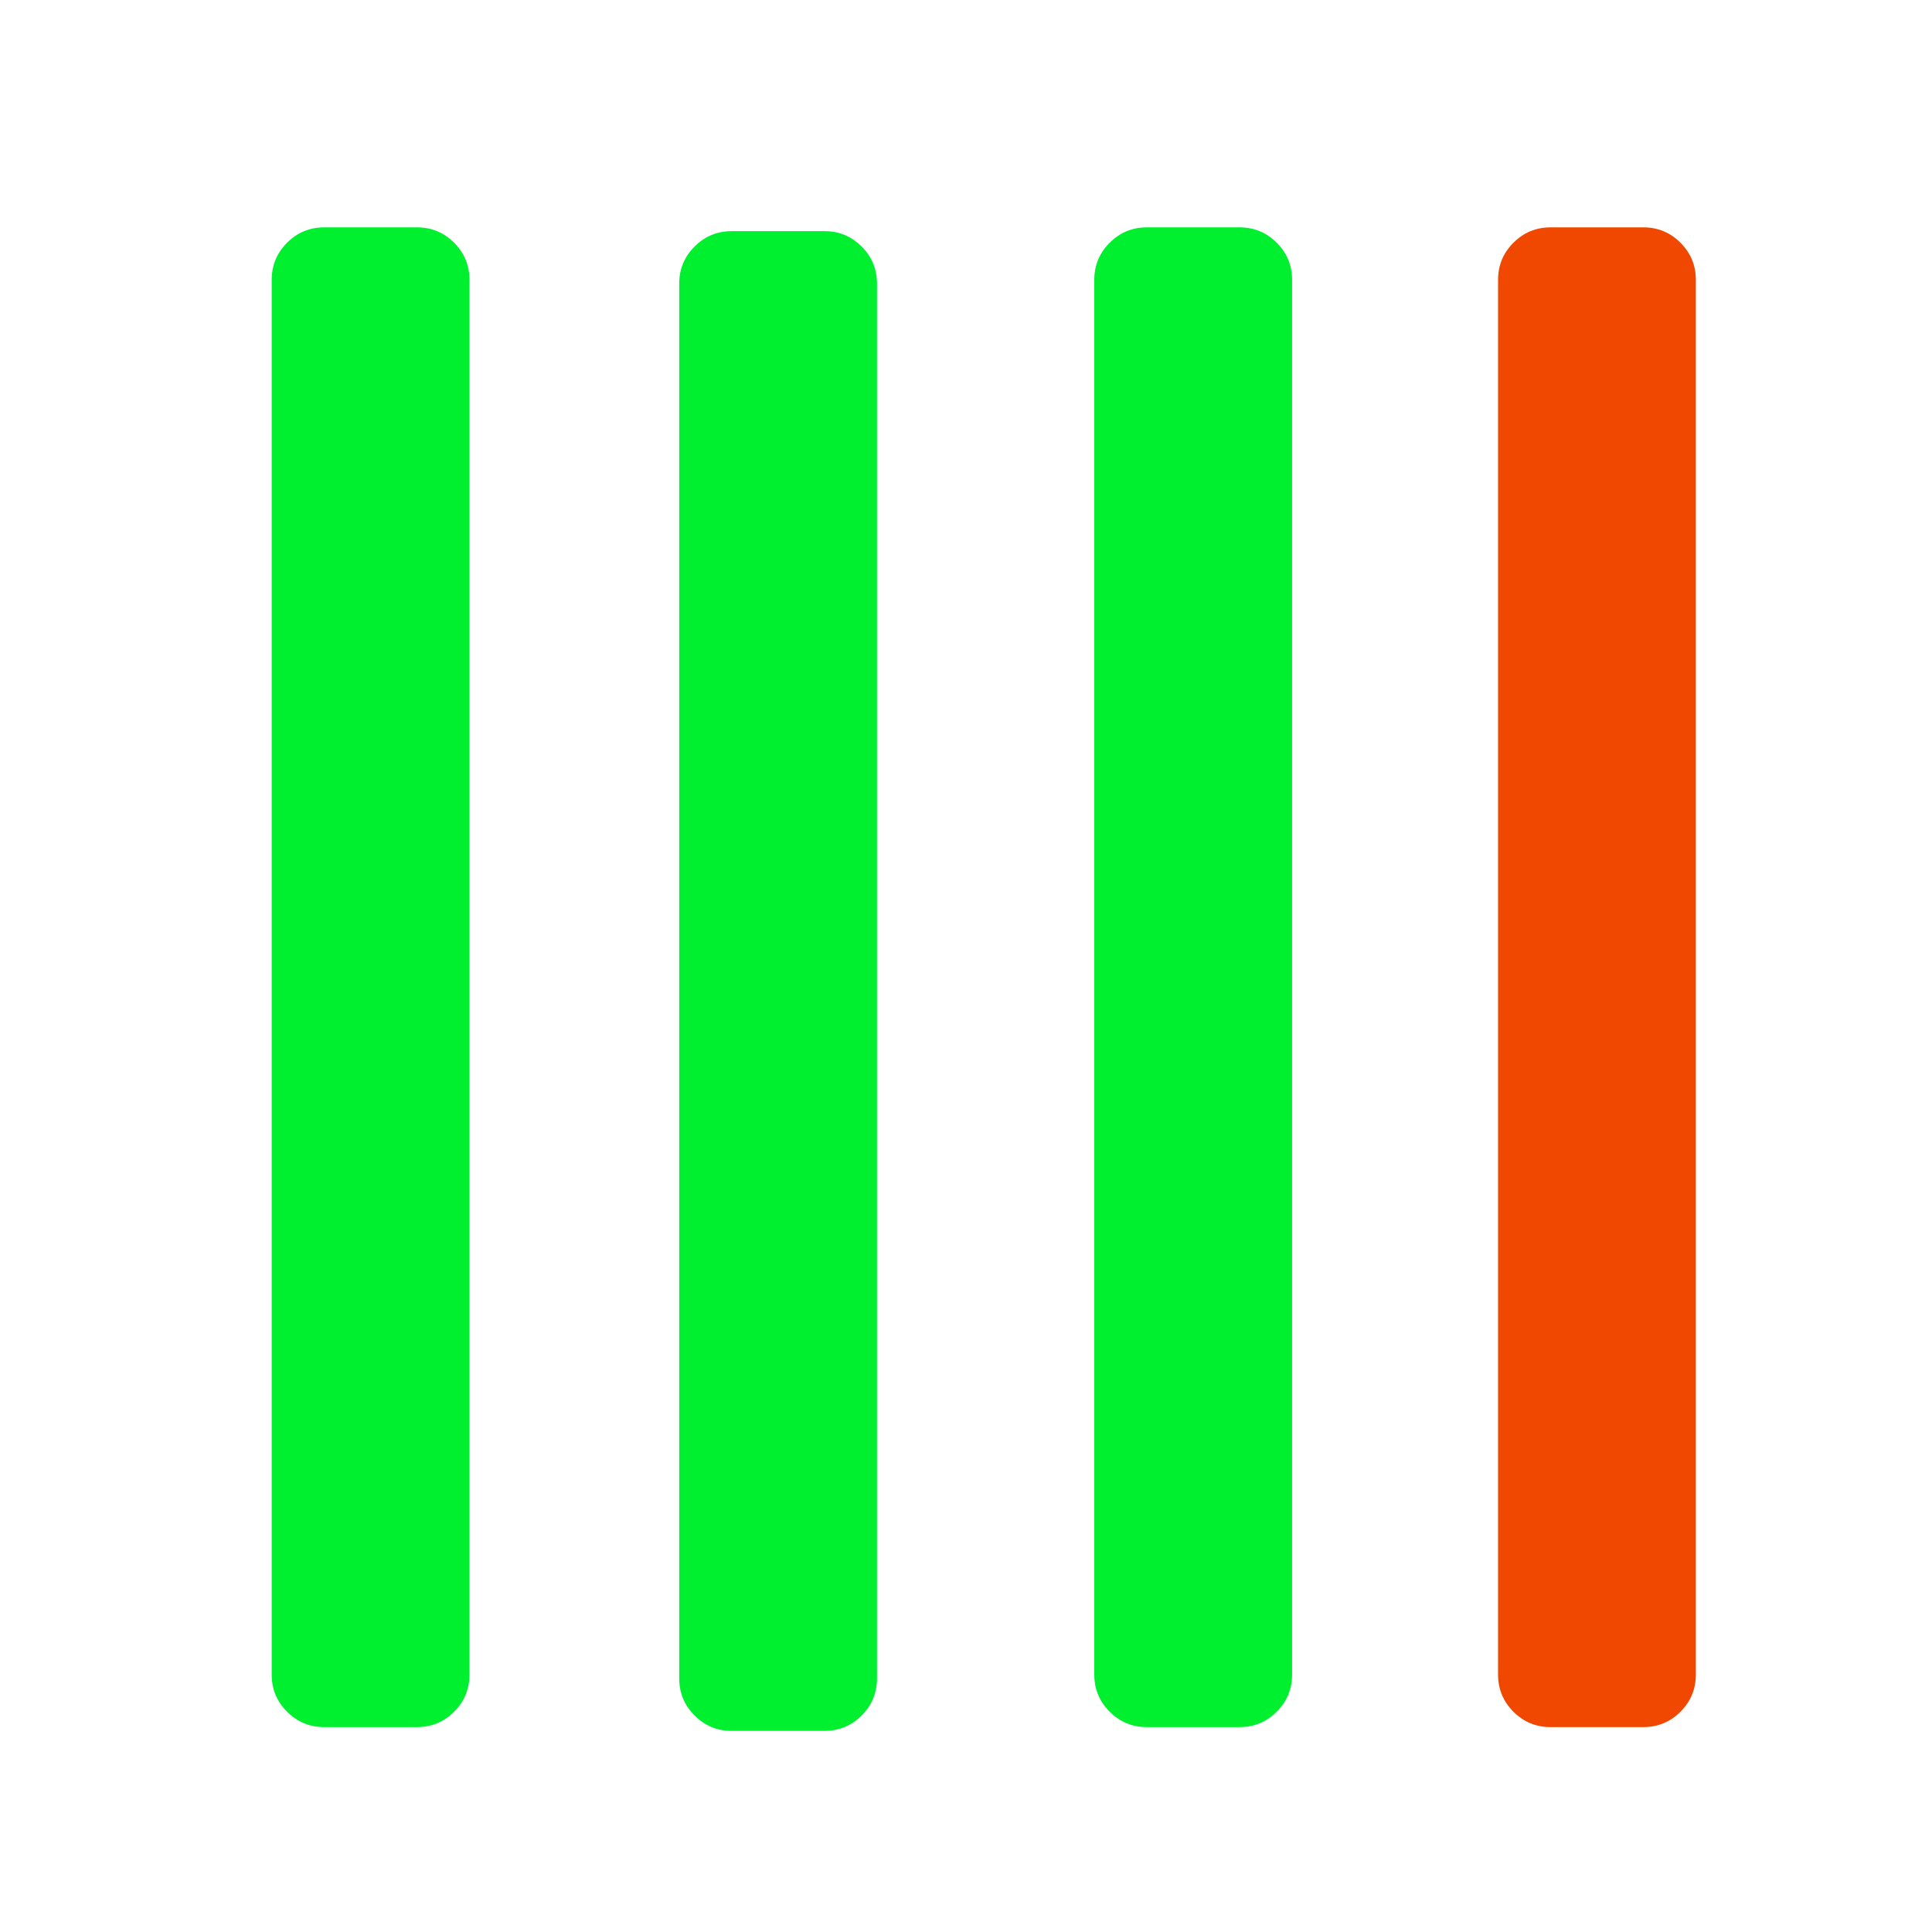
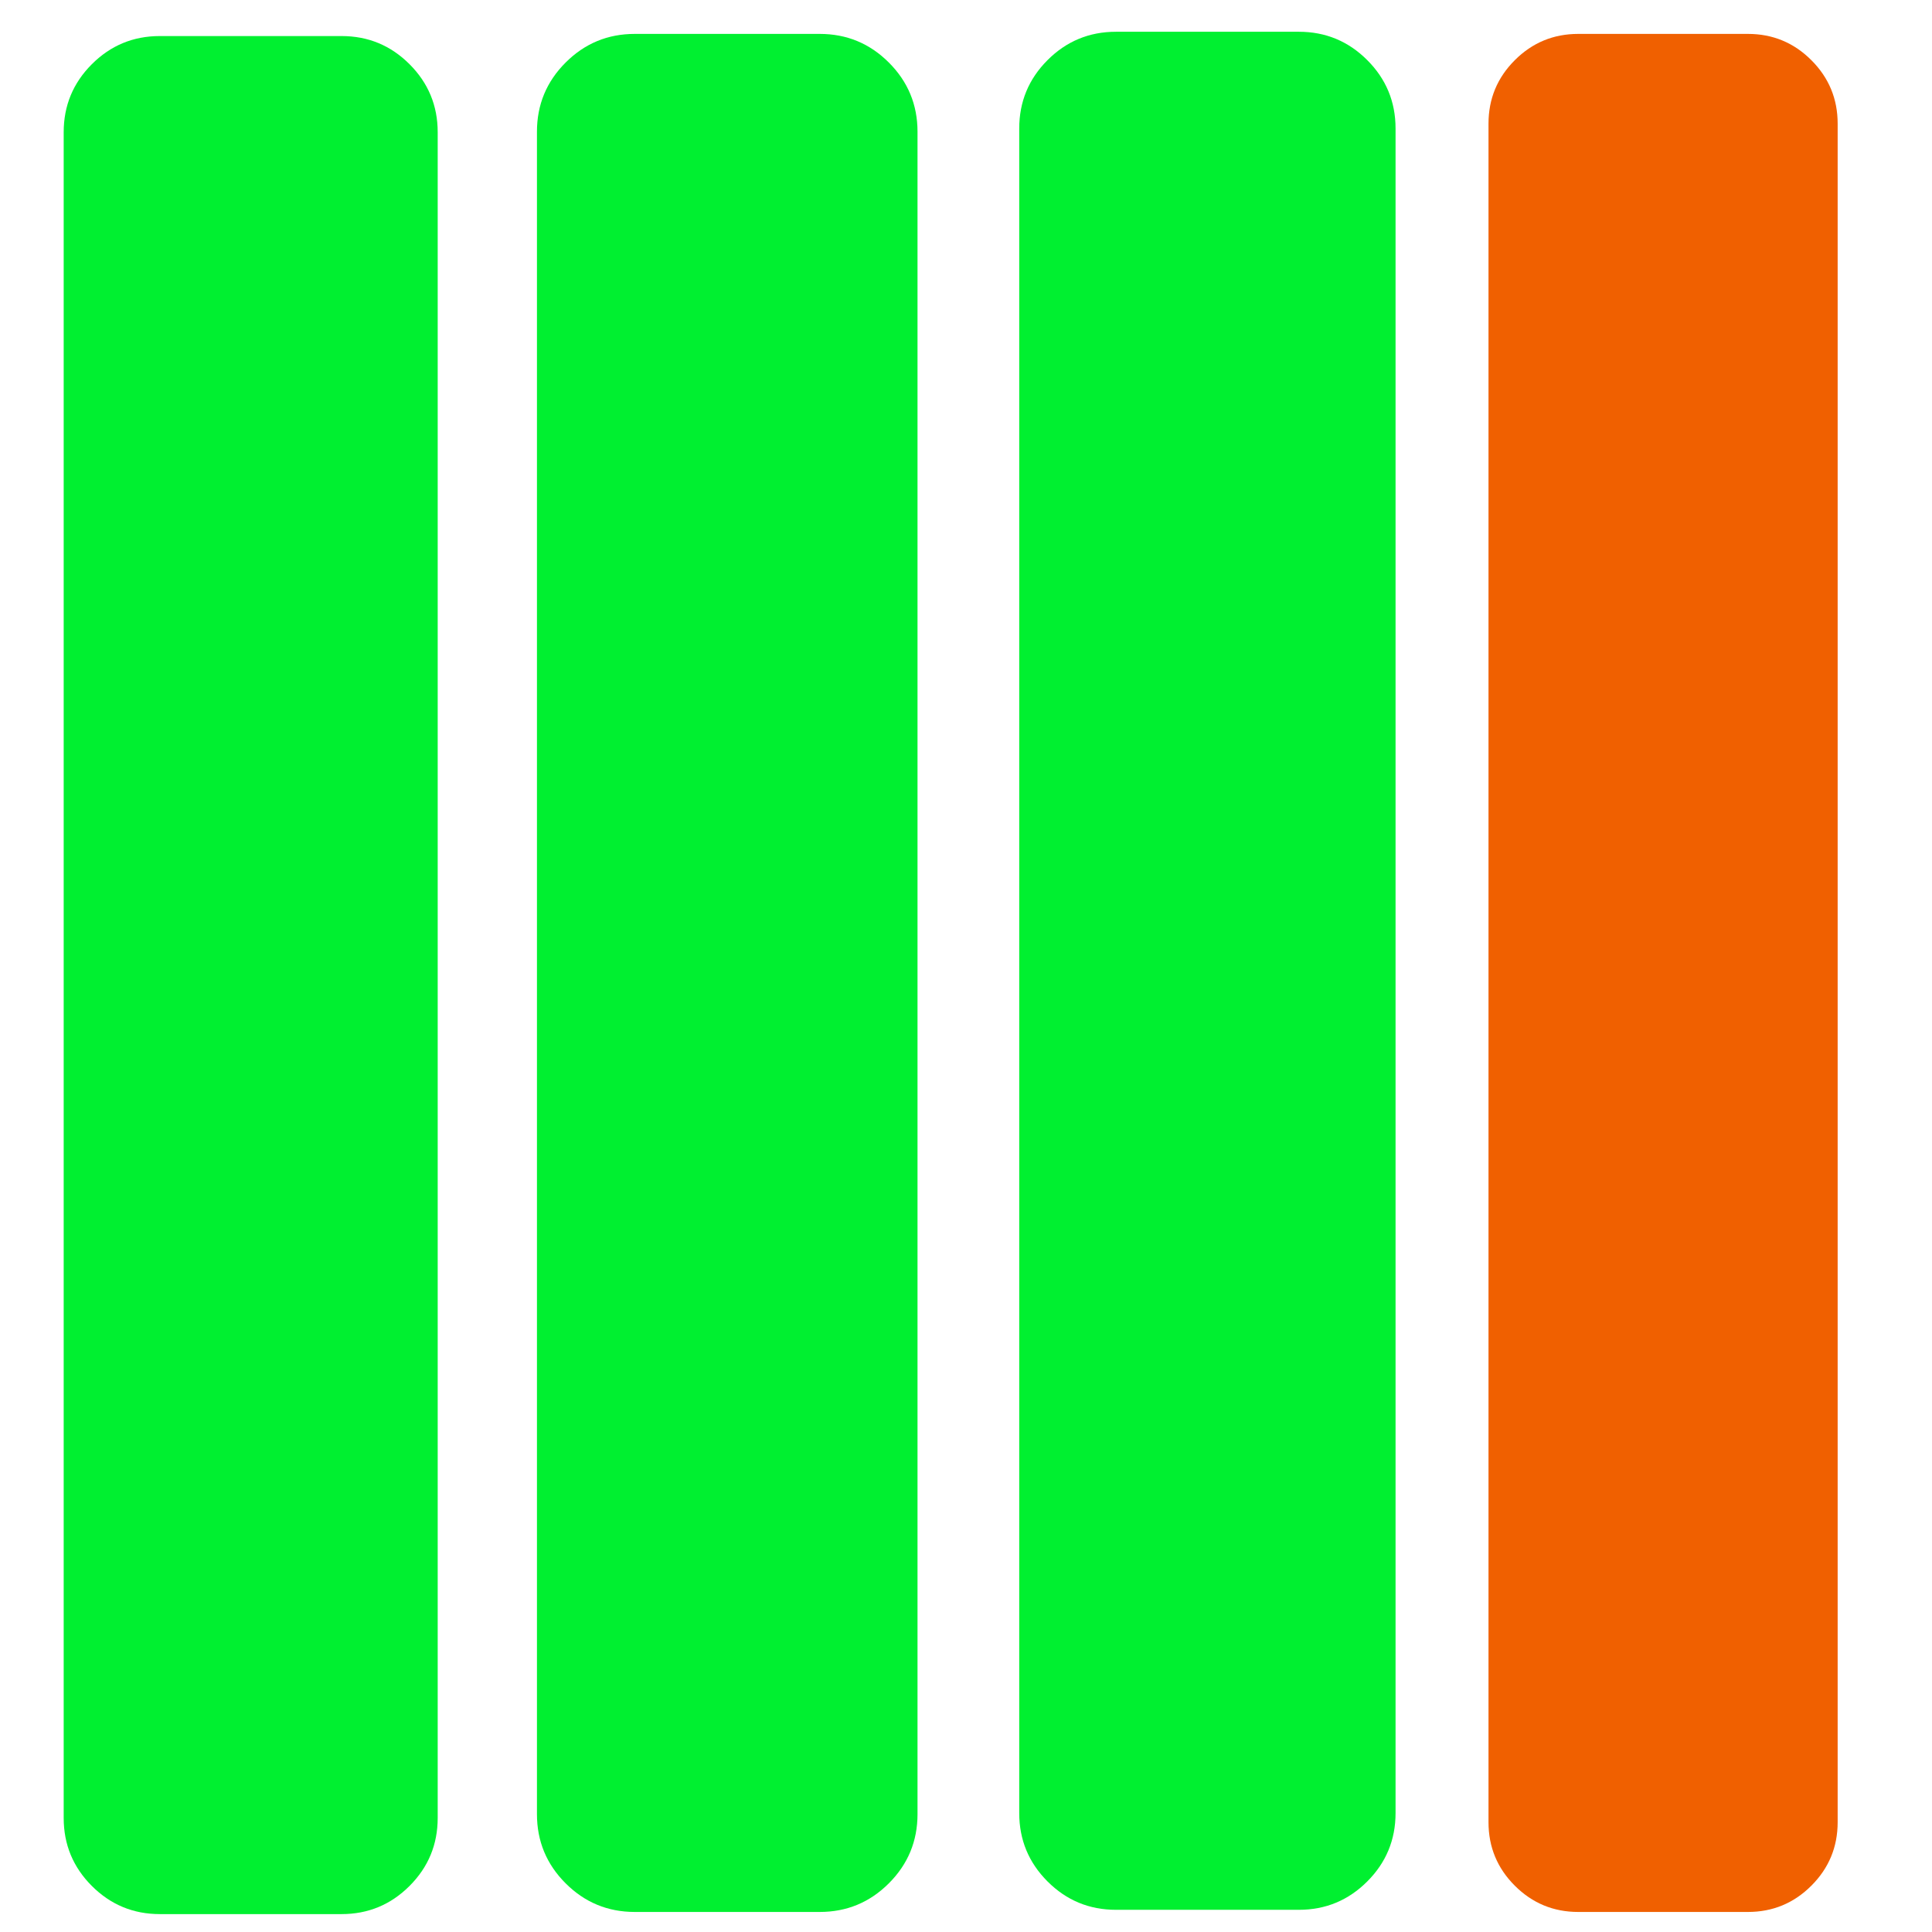
- <svg xmlns="http://www.w3.org/2000/svg" xmlns:ns1="https://sketch.io/dtd/" version="1.1" ns1:metadata="eyJuYW1lIjoiRHJhd2luZyIsInN1cmZhY2UiOnsiaXNQYWludCI6dHJ1ZSwibWV0aG9kIjoiZmlsbCIsImJsZW5kIjoibm9ybWFsIiwiZW5hYmxlZCI6dHJ1ZSwib3BhY2l0eSI6MSwidHlwZSI6InBhdHRlcm4iLCJwYXR0ZXJuIjp7InR5cGUiOiJwYXR0ZXJuIiwicmVmbGVjdCI6Im5vLXJlZmxlY3QiLCJyZXBlYXQiOiJyZXBlYXQiLCJzbW9vdGhpbmciOmZhbHNlLCJzcmMiOiJ0cmFuc3BhcmVudExpZ2h0Iiwic3giOjEsInN5IjoxLCJ4MCI6MC41LCJ4MSI6MSwieTAiOjAuNSwieTEiOjF9LCJpc0ZpbGwiOnRydWV9LCJjbGlwUGF0aCI6eyJlbmFibGVkIjp0cnVlLCJzdHlsZSI6eyJzdHJva2VTdHlsZSI6ImJsYWNrIiwibGluZVdpZHRoIjoxfX0sImRlc2NyaXB0aW9uIjoiTWFkZSB3aXRoIFNrZXRjaHBhZCIsIm1ldGFkYXRhIjp7fSwiZXhwb3J0RFBJIjo3MiwiZXhwb3J0Rm9ybWF0IjoicG5nIiwiZXhwb3J0UXVhbGl0eSI6MC45NSwidW5pdHMiOiJweCIsIndpZHRoIjo1MTIsImhlaWdodCI6NTEyLCJwYWdlcyI6W3sid2lkdGgiOjUxMiwiaGVpZ2h0Ijo1MTJ9XSwidXVpZCI6IjRiYmQ5NjRmLTdhNDAtNDgzNC04ZDIwLWFiYTVmNTk5ZjcyMiJ9" width="512" height="512" viewBox="0 0 512 512">
-   <path style="fill: #00f030; mix-blend-mode: source-over; fill-opacity: 1; vector-effect: non-scaling-stroke;" ns1:tool="rectangle" d="M9.289 0 L25.711 0 Q29.559 0 32.279 2.635 35 5.269 35 8.995 L35 248.005 Q35 251.731 32.279 254.365 29.559 257 25.711 257 L9.289 257 Q5.441 257 2.721 254.365 0 251.731 0 248.005 L0 8.995 Q0 5.269 2.721 2.635 5.441 0 9.289 0 z" transform="matrix(1.497611,0,0,1.546488,72,60.2527)" />
-   <path style="fill: #00f030; mix-blend-mode: source-over; fill-opacity: 1; vector-effect: non-scaling-stroke;" ns1:tool="rectangle" d="M9.289 0 L25.711 0 Q29.559 0 32.279 2.635 35 5.269 35 8.995 L35 248.005 Q35 251.731 32.279 254.365 29.559 257 25.711 257 L9.289 257 Q5.441 257 2.721 254.365 0 251.731 0 248.005 L0 8.995 Q0 5.269 2.721 2.635 5.441 0 9.289 0 z" transform="matrix(1.497611,0,0,1.546488,180,61.2527)" />
-   <path style="fill: #00f030; mix-blend-mode: source-over; fill-opacity: 1; vector-effect: non-scaling-stroke;" ns1:tool="rectangle" d="M9.289 0 L25.711 0 Q29.559 0 32.279 2.635 35 5.269 35 8.995 L35 248.005 Q35 251.731 32.279 254.365 29.559 257 25.711 257 L9.289 257 Q5.441 257 2.721 254.365 0 251.731 0 248.005 L0 8.995 Q0 5.269 2.721 2.635 5.441 0 9.289 0 z" transform="matrix(1.497611,0,0,1.546488,290,60.2527)" />
-   <path style="fill: #f04800; mix-blend-mode: source-over; fill-opacity: 1; vector-effect: non-scaling-stroke;" ns1:tool="rectangle" d="M9.289 0 L25.711 0 Q29.559 0 32.279 2.635 35 5.269 35 8.995 L35 248.005 Q35 251.731 32.279 254.365 29.559 257 25.711 257 L9.289 257 Q5.441 257 2.721 254.365 0 251.731 0 248.005 L0 8.995 Q0 5.269 2.721 2.635 5.441 0 9.289 0 z" transform="matrix(1.497611,0,0,1.546488,397,60.2527)" />
+ <svg xmlns="http://www.w3.org/2000/svg" xmlns:ns1="https://sketch.io/dtd/" version="1.1" ns1:metadata="eyJuYW1lIjoiYjQwOWRlZmQtOTc1Zi00MDhjLTljN2QtZWE4MTU3YmMwYWU4LnNrZXRjaHBhZCIsInN1cmZhY2UiOnsiaXNQYWludCI6dHJ1ZSwibWV0aG9kIjoiZmlsbCIsImJsZW5kIjoibm9ybWFsIiwiZW5hYmxlZCI6dHJ1ZSwib3BhY2l0eSI6MSwidHlwZSI6InBhdHRlcm4iLCJwYXR0ZXJuIjp7InR5cGUiOiJwYXR0ZXJuIiwicmVmbGVjdCI6Im5vLXJlZmxlY3QiLCJyZXBlYXQiOiJyZXBlYXQiLCJzbW9vdGhpbmciOmZhbHNlLCJzcmMiOiJ0cmFuc3BhcmVudExpZ2h0Iiwic3giOjEsInN5IjoxLCJ4MCI6MC41LCJ4MSI6MSwieTAiOjAuNSwieTEiOjF9LCJpc0ZpbGwiOnRydWV9LCJjbGlwUGF0aCI6eyJlbmFibGVkIjp0cnVlLCJzdHlsZSI6eyJzdHJva2VTdHlsZSI6ImJsYWNrIiwibGluZVdpZHRoIjoxfX0sImRlc2NyaXB0aW9uIjoiTWFkZSB3aXRoIFNrZXRjaHBhZCIsIm1ldGFkYXRhIjp7fSwiZXhwb3J0RFBJIjo3MiwiZXhwb3J0Rm9ybWF0IjoicG5nIiwiZXhwb3J0UXVhbGl0eSI6MC45NSwidW5pdHMiOiJweCIsIndpZHRoIjo5MDAsImhlaWdodCI6OTAwLCJwYWdlcyI6W3sid2lkdGgiOjkwMCwiaGVpZ2h0Ijo5MDB9XSwidXVpZCI6IjRiYmQ5NjRmLTdhNDAtNDgzNC04ZDIwLWFiYTVmNTk5ZjcyMiJ9" width="900" height="900" viewBox="0 0 900 900">
+   <path style="fill: #00f030; mix-blend-mode: source-over; fill-opacity: 1; vector-effect: non-scaling-stroke;" ns1:tool="rectangle" d="M8.995 0 L26.005 0 Q29.731 0 32.365 3.853 35 7.705 35 13.153 L35 243.847 Q35 249.295 32.365 253.147 29.731 257 26.005 257 L8.995 257 Q5.269 257 2.635 253.147 0 249.295 0 243.847 L0 13.153 Q0 7.705 2.635 3.853 5.269 0 8.995 0 z" transform="matrix(4.977864,0,0,3.404153,29.66914,16.79525)" />
+   <path style="fill: #00f030; mix-blend-mode: source-over; fill-opacity: 1; vector-effect: non-scaling-stroke;" ns1:tool="rectangle" d="M8.995 0 L26.005 0 Q29.731 0 32.365 3.92 35 7.84 35 13.384 L35 243.616 Q35 249.16 32.365 253.08 29.731 257 26.005 257 L8.995 257 Q5.269 257 2.635 253.08 0 249.16 0 243.616 L0 13.384 Q0 7.84 2.635 3.92 5.269 0 8.995 0 z" transform="matrix(5.065188,0,0,3.404153,250.1333,15.79525)" />
+   <path style="fill: #00f030; mix-blend-mode: source-over; fill-opacity: 1; vector-effect: non-scaling-stroke;" ns1:tool="rectangle" d="M8.995 0 L26.005 0 Q29.731 0 32.365 3.876 35 7.753 35 13.235 L35 243.765 Q35 249.247 32.365 253.124 29.731 257 26.005 257 L8.995 257 Q5.269 257 2.635 253.124 0 249.247 0 243.765 L0 13.235 Q0 7.753 2.635 3.876 5.269 0 8.995 0 z" transform="matrix(5.008719,0,0,3.404153,474.7989,14.79525)" />
+   <path style="fill: #f06000; mix-blend-mode: source-over; fill-opacity: 1; vector-effect: non-scaling-stroke;" ns1:tool="rectangle" d="M8.995 0 L26.005 0 Q29.731 0 32.365 3.597 35 7.193 35 12.279 L35 244.721 Q35 249.807 32.365 253.403 29.731 257 26.005 257 L8.995 257 Q5.269 257 2.635 253.403 0 249.807 0 244.721 L0 12.279 Q0 7.193 2.635 3.597 5.269 0 8.995 0 z" transform="matrix(4.647086,0,0,3.404153,693.4018,15.79525)" />
</svg>
